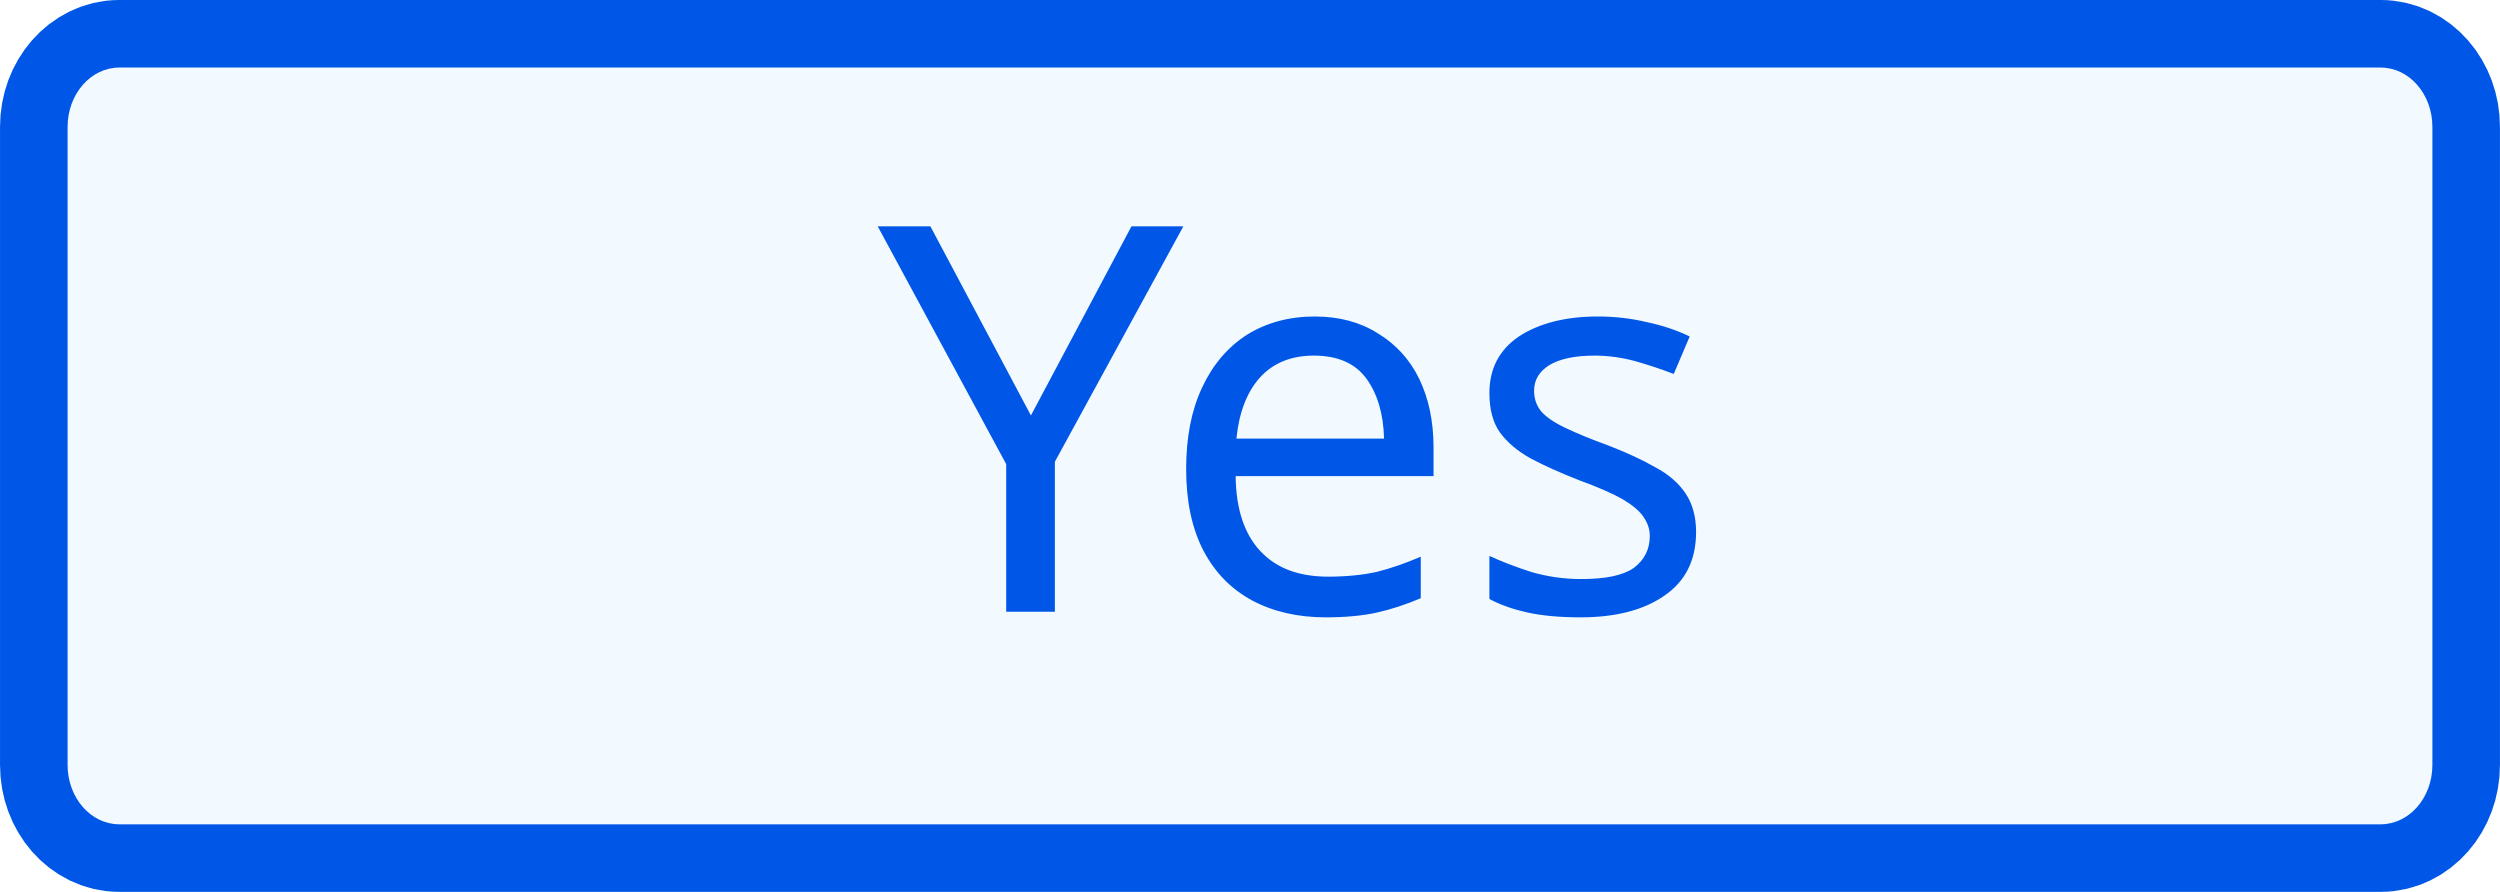
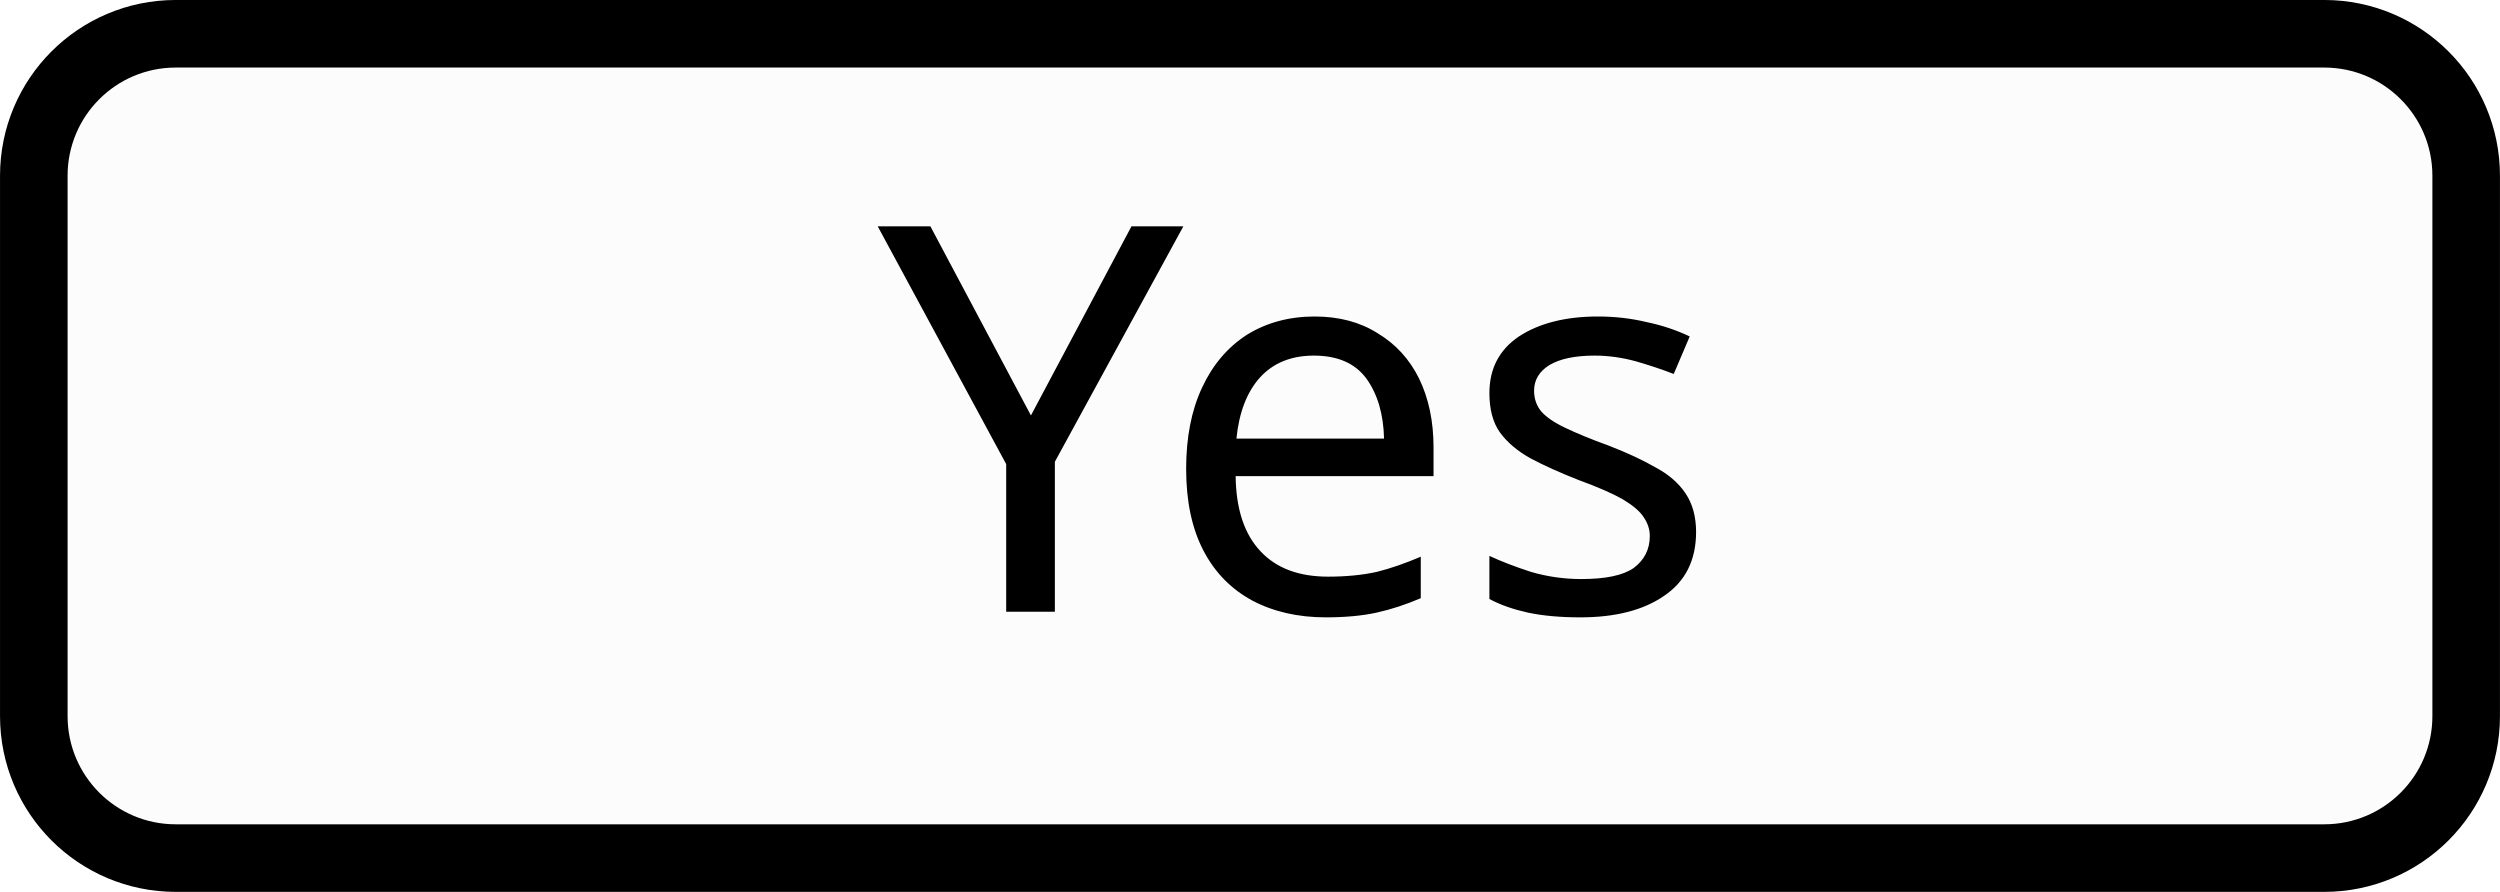
<svg xmlns="http://www.w3.org/2000/svg" width="185" height="66" viewBox="0 0 48.948 17.463" version="1.1" id="svg1718">
  <defs id="defs1712" />
  <g id="layer1" transform="translate(42.7668,-131.7093)">
-     <rect style="opacity:1;vector-effect:none;fill:#f2faff;fill-opacity:1;stroke:#0057e7;stroke-width:2.646;stroke-linecap:round;stroke-linejoin:miter;stroke-miterlimit:4;stroke-dasharray:none;stroke-dashoffset:0;stroke-opacity:1;paint-order:markers stroke fill" id="rect1367" width="46.302" height="14.817" x="-41.444" y="133.032" ry="1.161" rx="1.013" />
-     <text xml:space="preserve" style="font-style:normal;font-weight:normal;font-size:10.583px;line-height:125%;font-family:Sans;letter-spacing:0px;word-spacing:0px;fill:#0057e7;fill-opacity:1;stroke:none;stroke-width:0.265px;stroke-linecap:butt;stroke-linejoin:miter;stroke-opacity:1" x="-25.582" y="143.689" id="text838">
-       <tspan id="tspan836" x="-25.582" y="143.689" style="font-style:normal;font-variant:normal;font-weight:normal;font-stretch:normal;font-family:Amaranth;-inkscape-font-specification:Amaranth;fill:#0057e7;fill-opacity:1;stroke-width:0.265px">Yes</tspan>
+     <rect style="opacity:1;vector-effect:none;fill:#fcfcfc;fill-opacity:1;stroke:#000000;stroke-width:2.646;stroke-linecap:round;stroke-linejoin:miter;stroke-miterlimit:4;stroke-dasharray:none;stroke-dashoffset:0;stroke-opacity:1;paint-order:markers stroke fill" id="rect1367" width="46.302" height="14.817" x="-41.444" y="133.032" ry="2.117" rx="2.117" />
+     <text xml:space="preserve" style="font-style:normal;font-weight:normal;font-size:10.583px;line-height:125%;font-family:Sans;letter-spacing:0px;word-spacing:0px;fill:#000000;fill-opacity:1;stroke:none;stroke-width:0.265px;stroke-linecap:butt;stroke-linejoin:miter;stroke-opacity:1" x="-25.582" y="143.689" id="text838">
+       <tspan id="tspan836" x="-25.582" y="143.689" style="font-style:normal;font-variant:normal;font-weight:normal;font-stretch:normal;font-family:Amaranth;-inkscape-font-specification:Amaranth;fill:#000000;fill-opacity:1;stroke-width:0.265px">Yes</tspan>
    </text>
  </g>
</svg>
